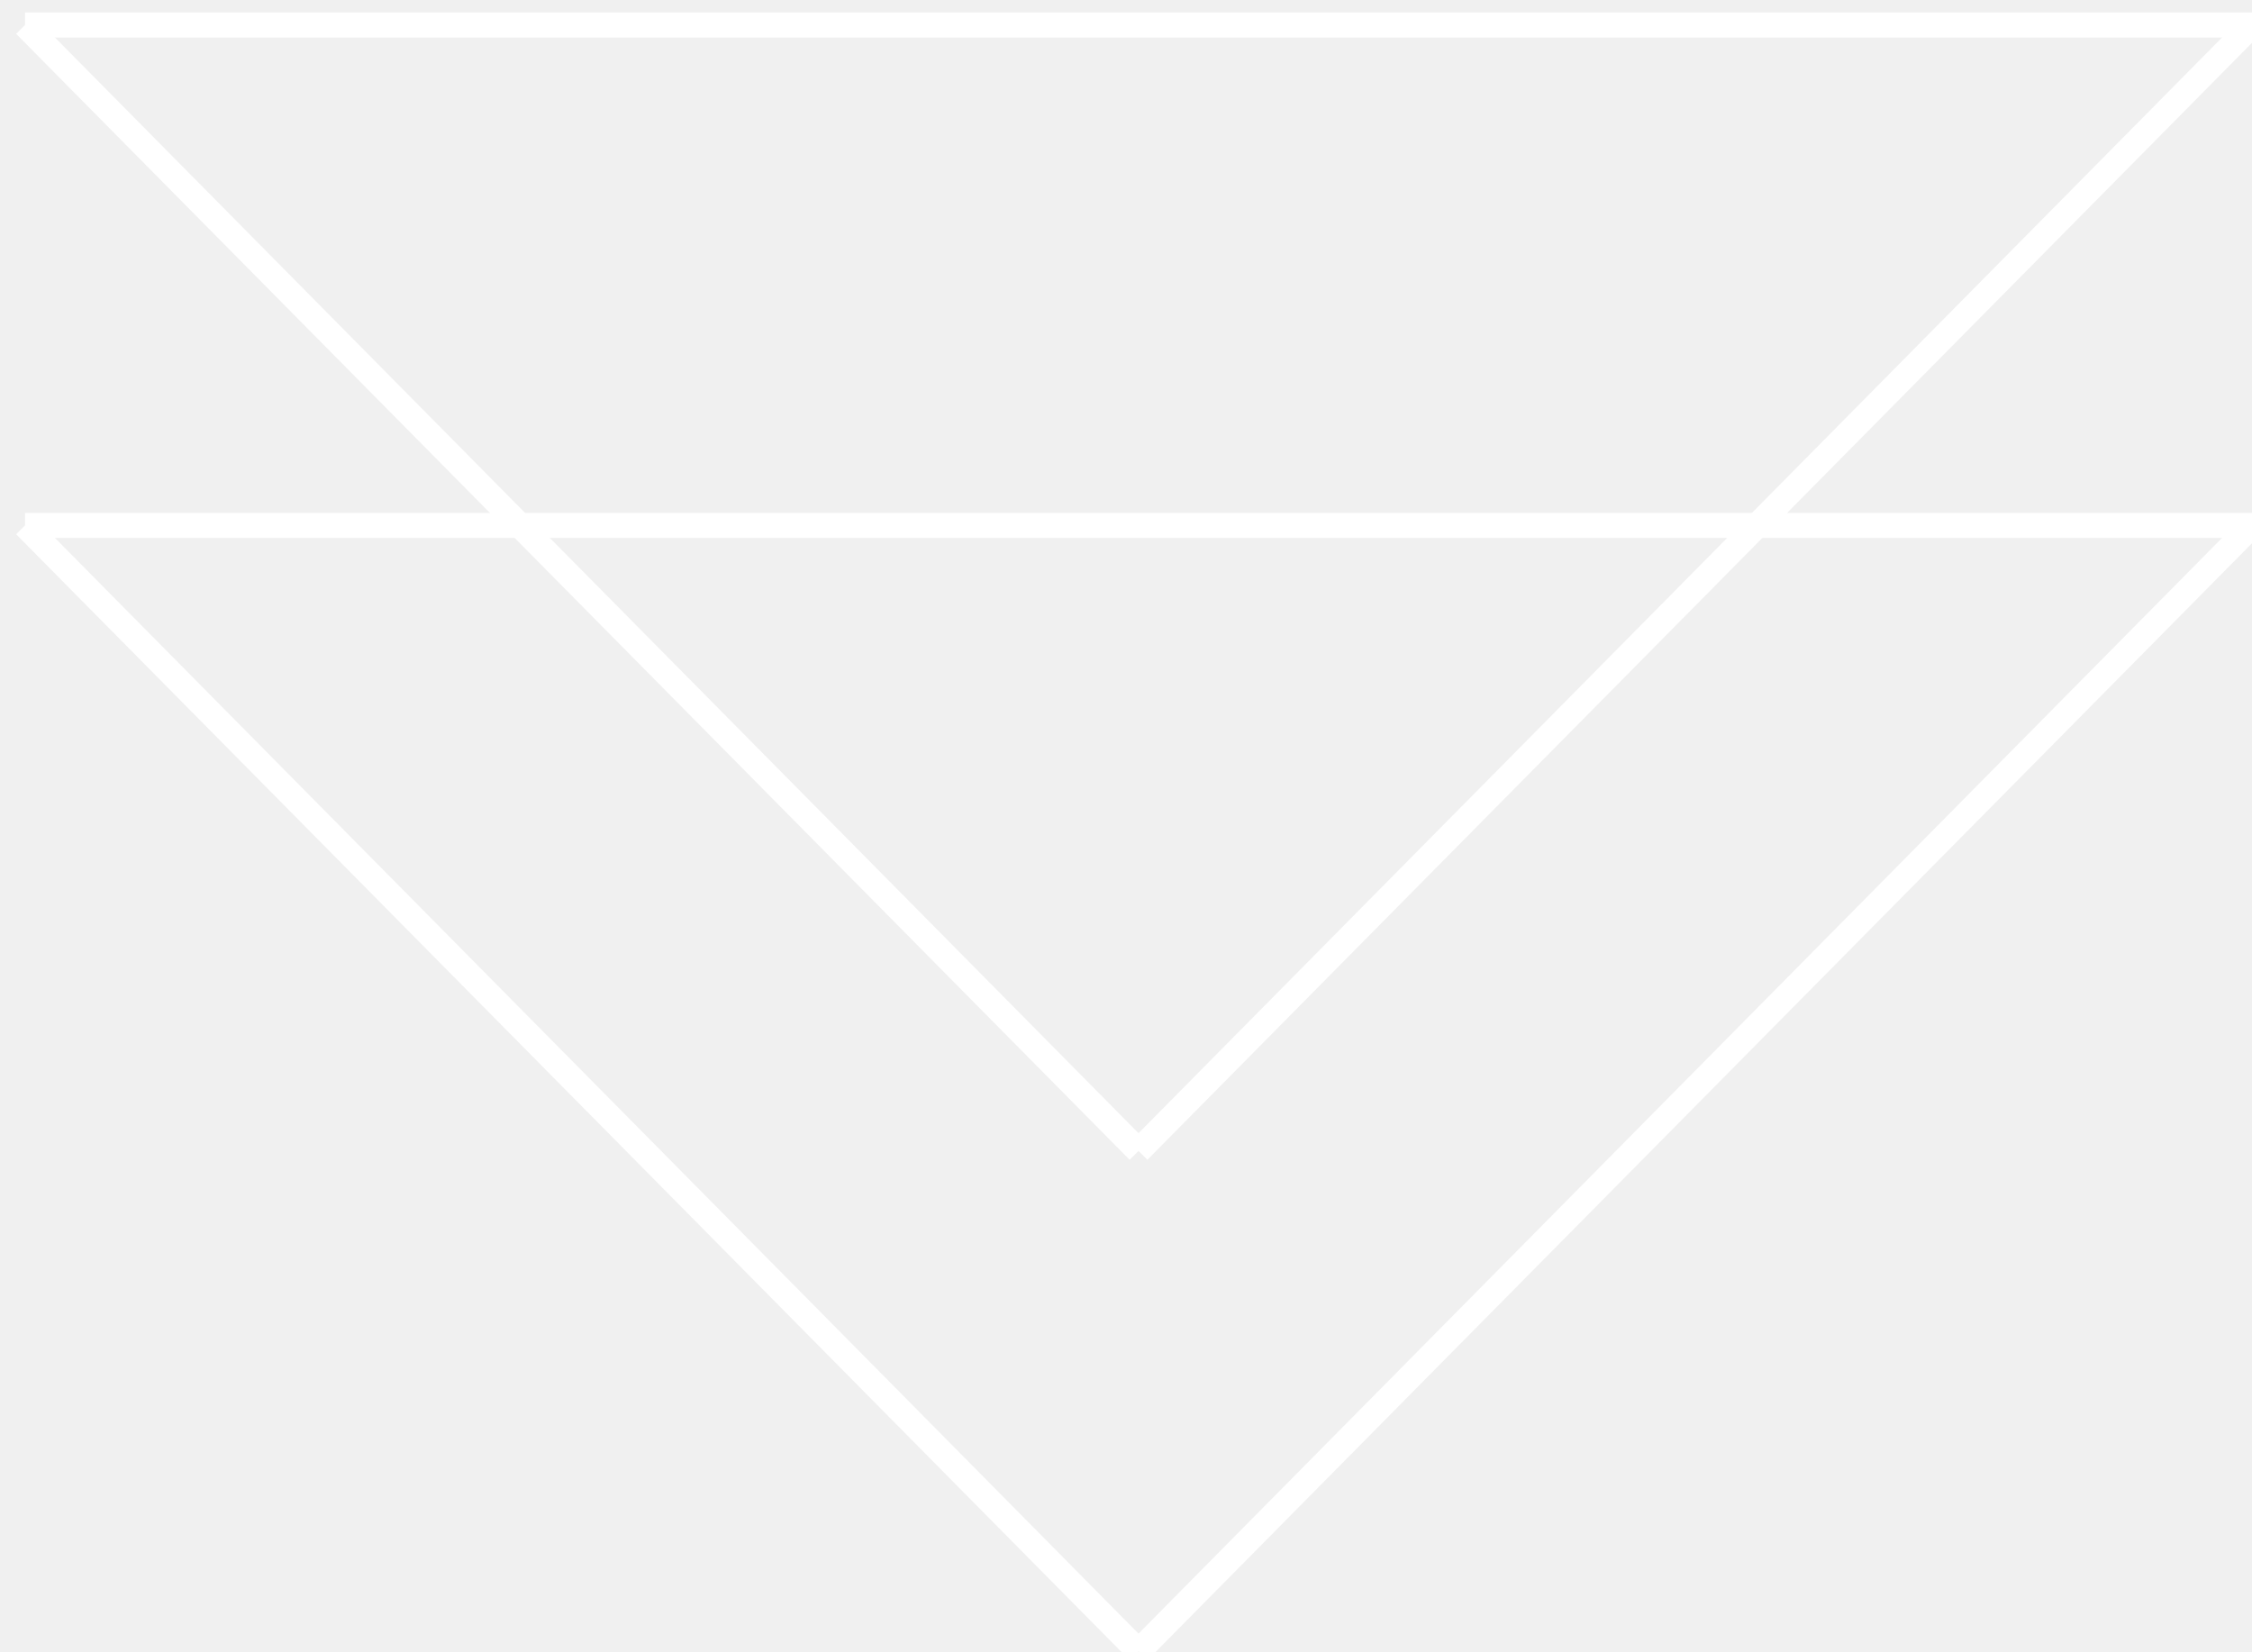
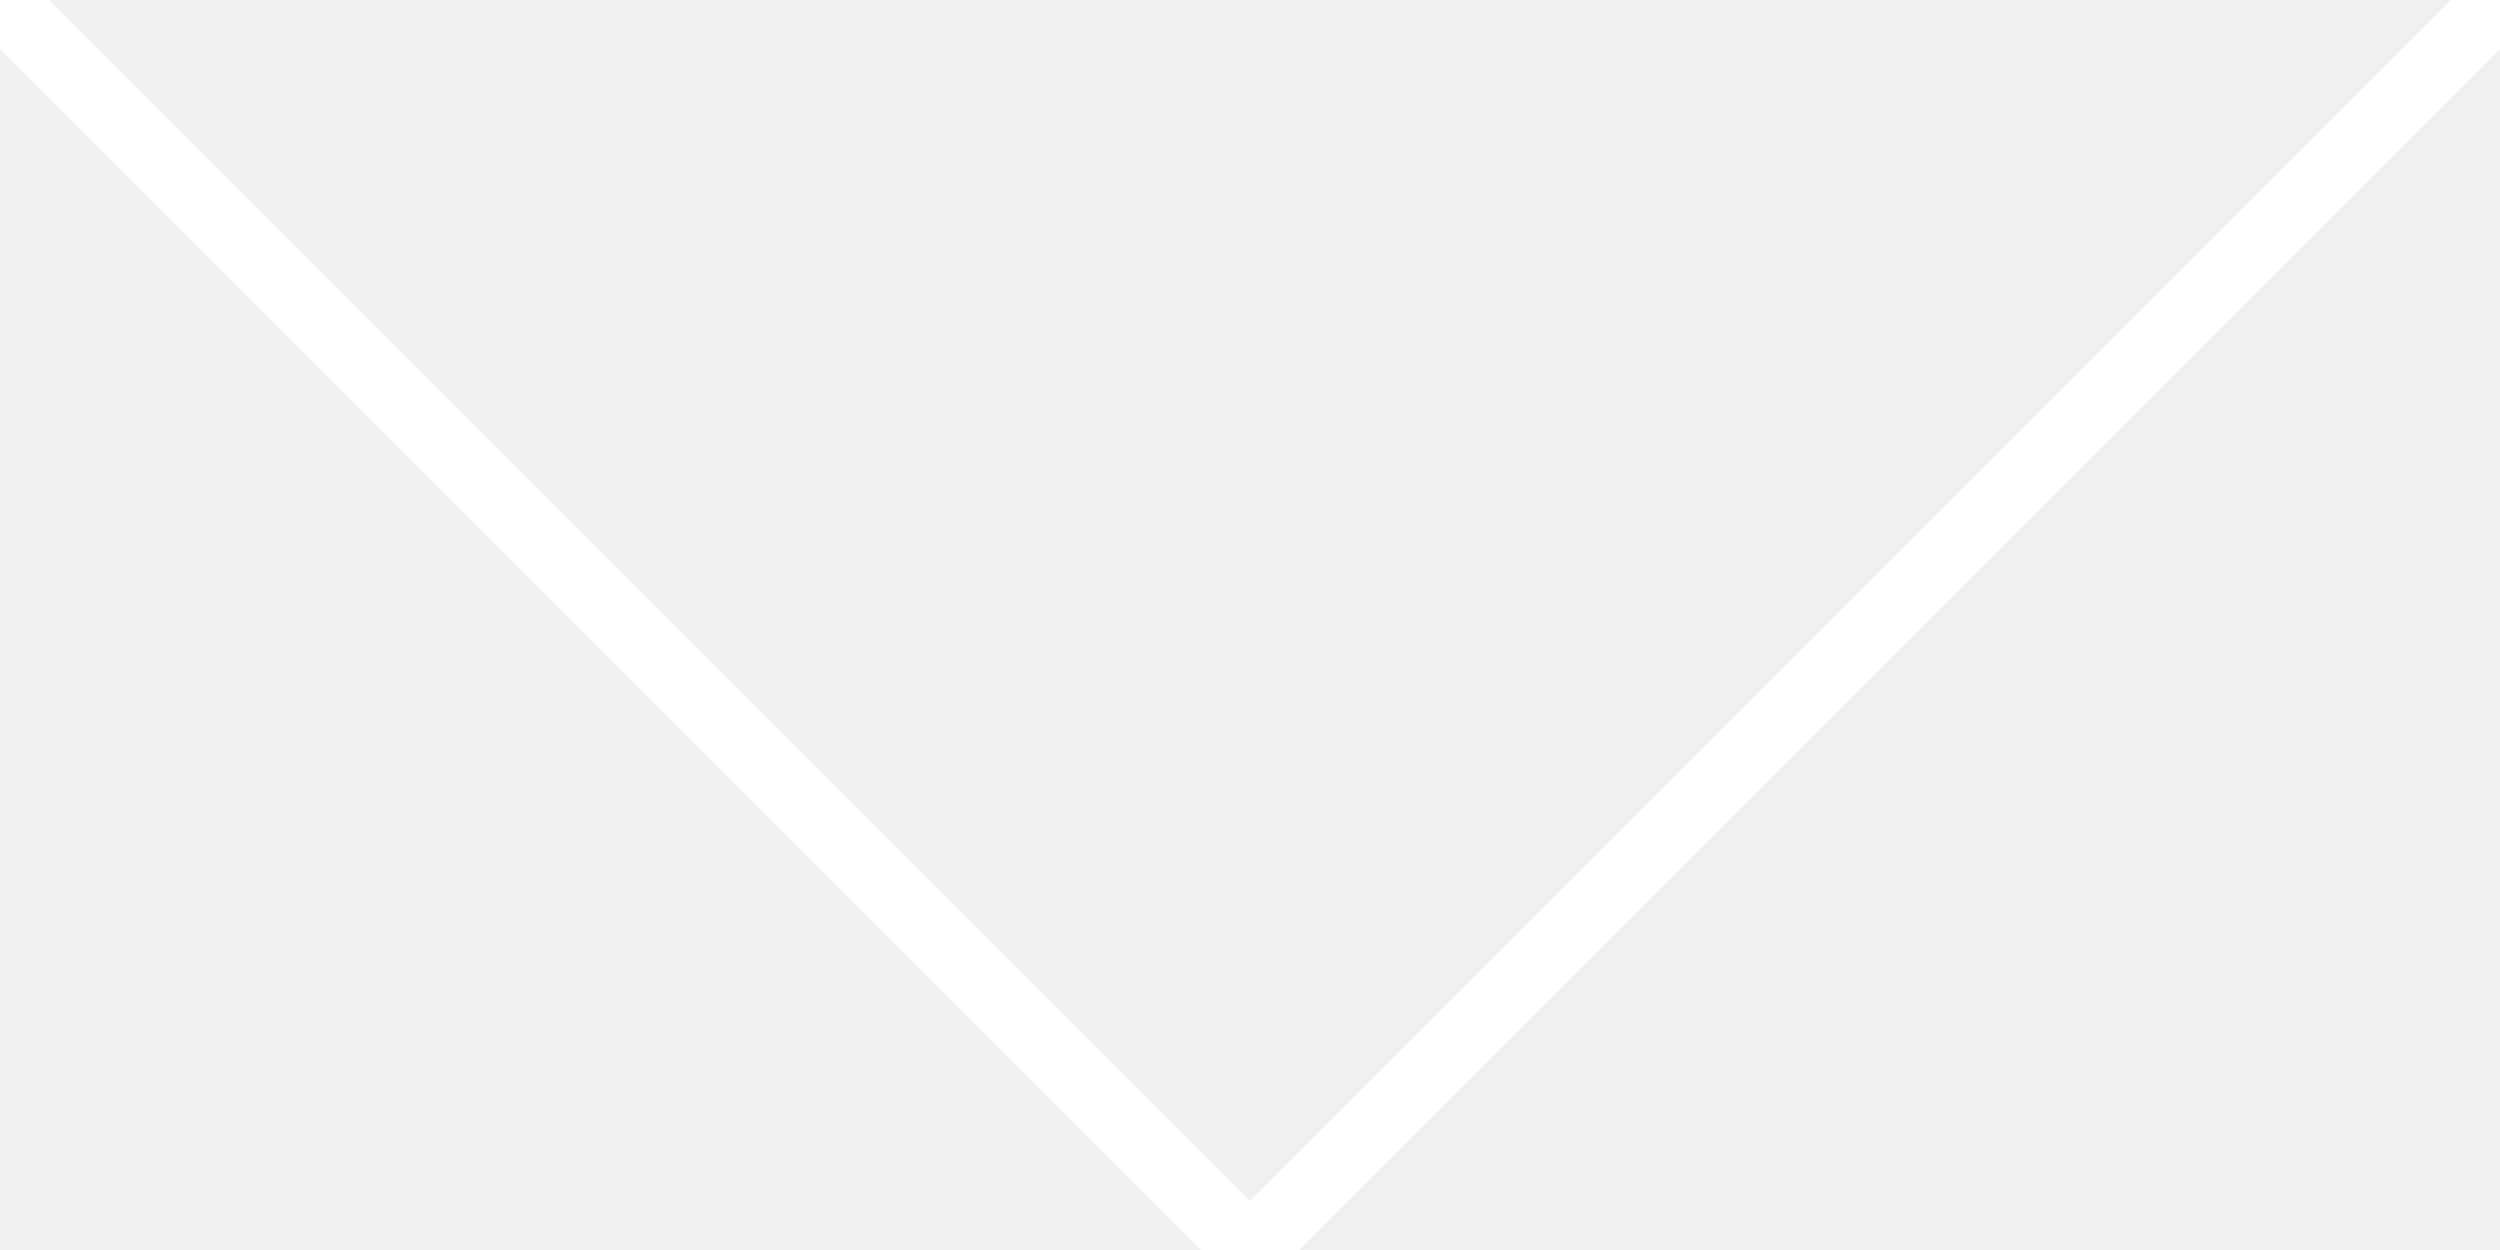
- <svg xmlns="http://www.w3.org/2000/svg" width="90px" height="66px" viewBox="0 0 90 66" zoomAndPan="disable">
-   <line x1="1" y1="1" x2="90" y2="1" style="stroke:#fff;stroke-width:1" />
-   <line x1="1" y1="1" x2="45.5" y2="46" style="stroke:#fff;stroke-width:1" />
-   <line x1="90" y1="1" x2="45.5" y2="46" style="stroke:#fff;stroke-width:1" />
-   <line x1="1" y1="21" x2="90" y2="21" style="stroke:#fff;stroke-width:1" />
-   <line x1="1" y1="21" x2="45.5" y2="66" style="stroke:#fff;stroke-width:1" />
-   <line x1="90" y1="21" x2="45.5" y2="66" style="stroke:#fff;stroke-width:1" />
+ <svg xmlns="http://www.w3.org/2000/svg" width="36px" height="18px" viewBox="0 0 36 18" zoomAndPan="disable" preserveAspectRatio="none">
+   <style type="text/css"> line { stroke: #fff; stroke-width: 1; } </style>
+   <line x1="0" y1="0" x2="18" y2="18" />
+   <line x1="36" y1="0" x2="18" y2="18" />
</svg>
